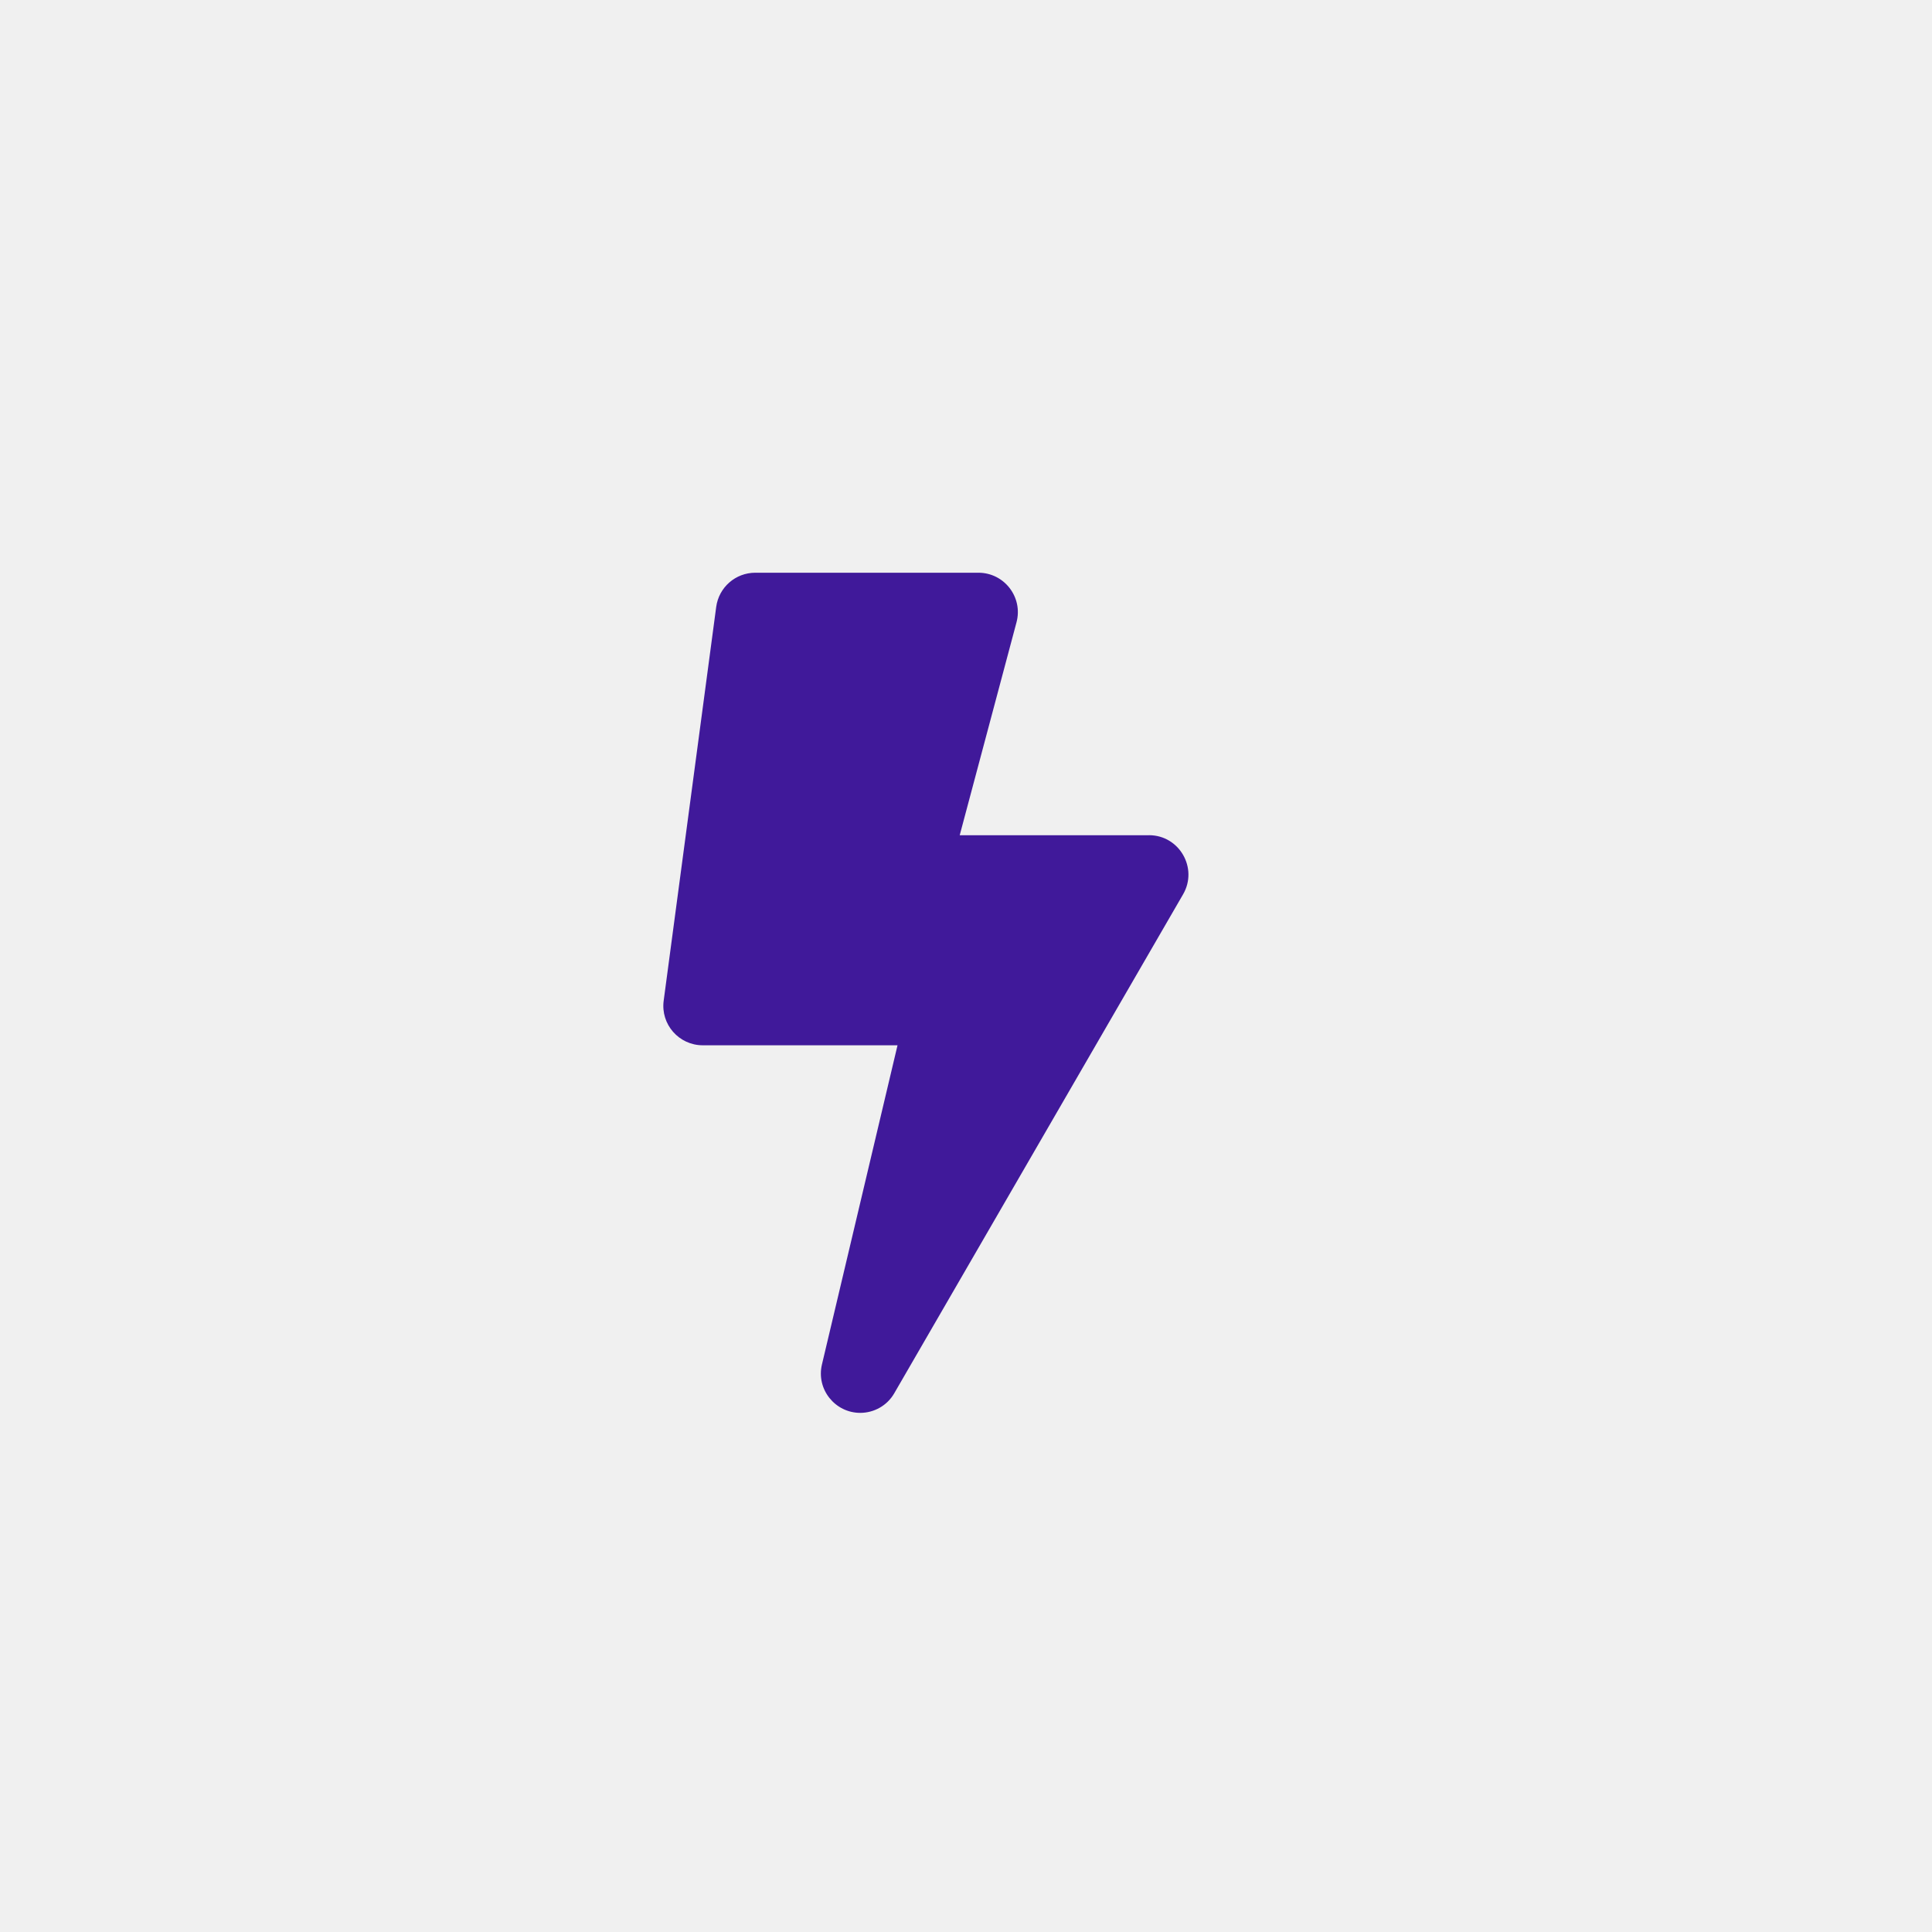
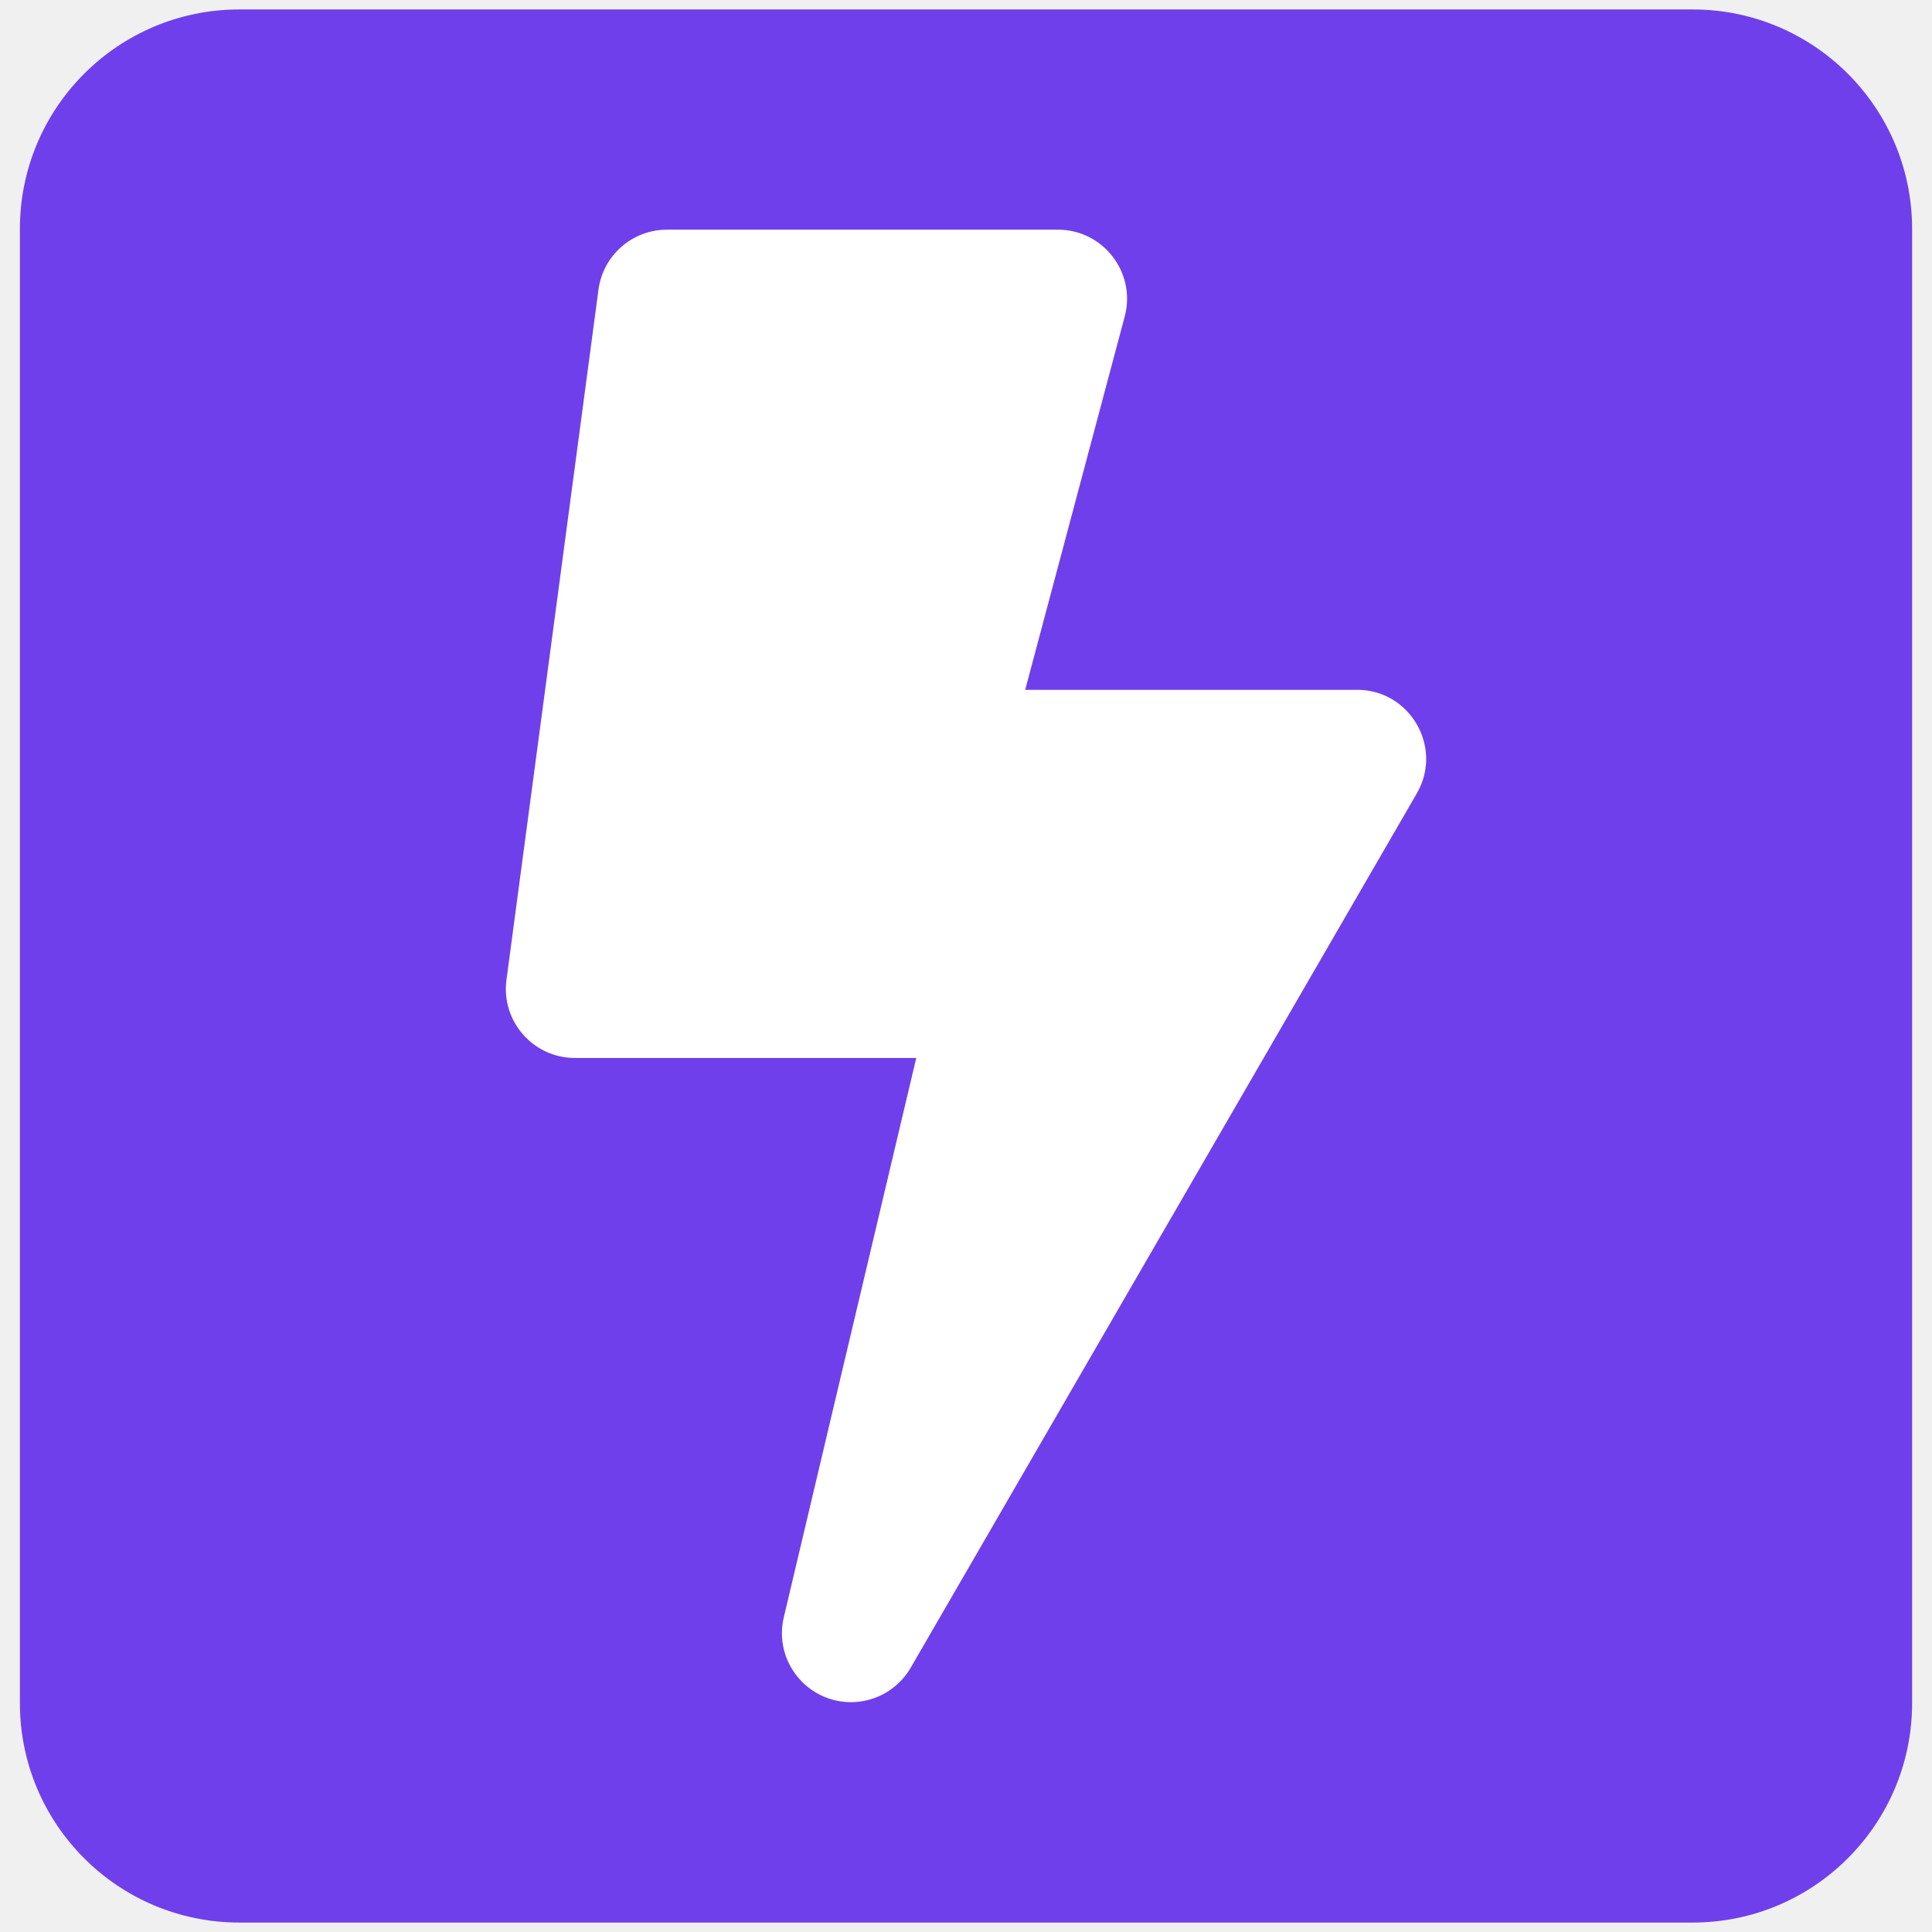
<svg xmlns="http://www.w3.org/2000/svg" width="27px" height="27px" viewBox="0 0 27 27" version="1.1" id="SVGRoot">
  <defs id="defs5078" />
+   <g id="layer2">
+     <rect style="fill:#703fec;fill-opacity:1;fill-rule:nonzero;stroke:none;stroke-width:0.468;stroke-miterlimit:4;stroke-dasharray:1.404, 1.404;stroke-dashoffset:0;stroke-opacity:1" id="rect822" width="26.444" height="26.736" x="0.278" y="0.132" ry="3.067" />
+   </g>
  <g id="layer1">
-     <path style="fill:#40199a;fill-opacity:1;fill-rule:evenodd;stroke:none;stroke-width:0.023" d="m 16.058,11.673 h -2.646 l 0.794,-2.977 c 0.093,-0.349 -0.171,-0.692 -0.532,-0.692 h -3.119 c -0.276,0 -0.509,0.204 -0.546,0.478 L 9.275,13.985 c -0.044,0.33 0.213,0.623 0.546,0.623 h 2.722 l -1.056,4.46 c -0.083,0.348 0.184,0.677 0.535,0.677 0.191,0 0.376,-0.1 0.476,-0.275 l 4.036,-6.972 c 0.212,-0.366 -0.053,-0.826 -0.476,-0.826 z" id="path1166-5" />
+     <path style="fill:#ffffff;fill-opacity:1;fill-rule:evenodd;stroke:none;stroke-width:0.04" d="m 18.965,9.641 h -4.638 l 1.391,-5.218 C 15.881,3.812 15.419,3.21 14.786,3.21 H 9.32 c -0.483,0 -0.892,0.358 -0.956,0.837 l -1.286,9.646 c -0.077,0.578 0.373,1.092 0.956,1.092 h 4.771 l -1.851,7.816 c -0.145,0.61 0.322,1.187 0.938,1.187 0.336,0 0.658,-0.176 0.835,-0.481 l 7.073,-12.219 c 0.372,-0.642 -0.093,-1.448 -0.835,-1.448 z" id="path1166-5" />
  </g>
</svg>
